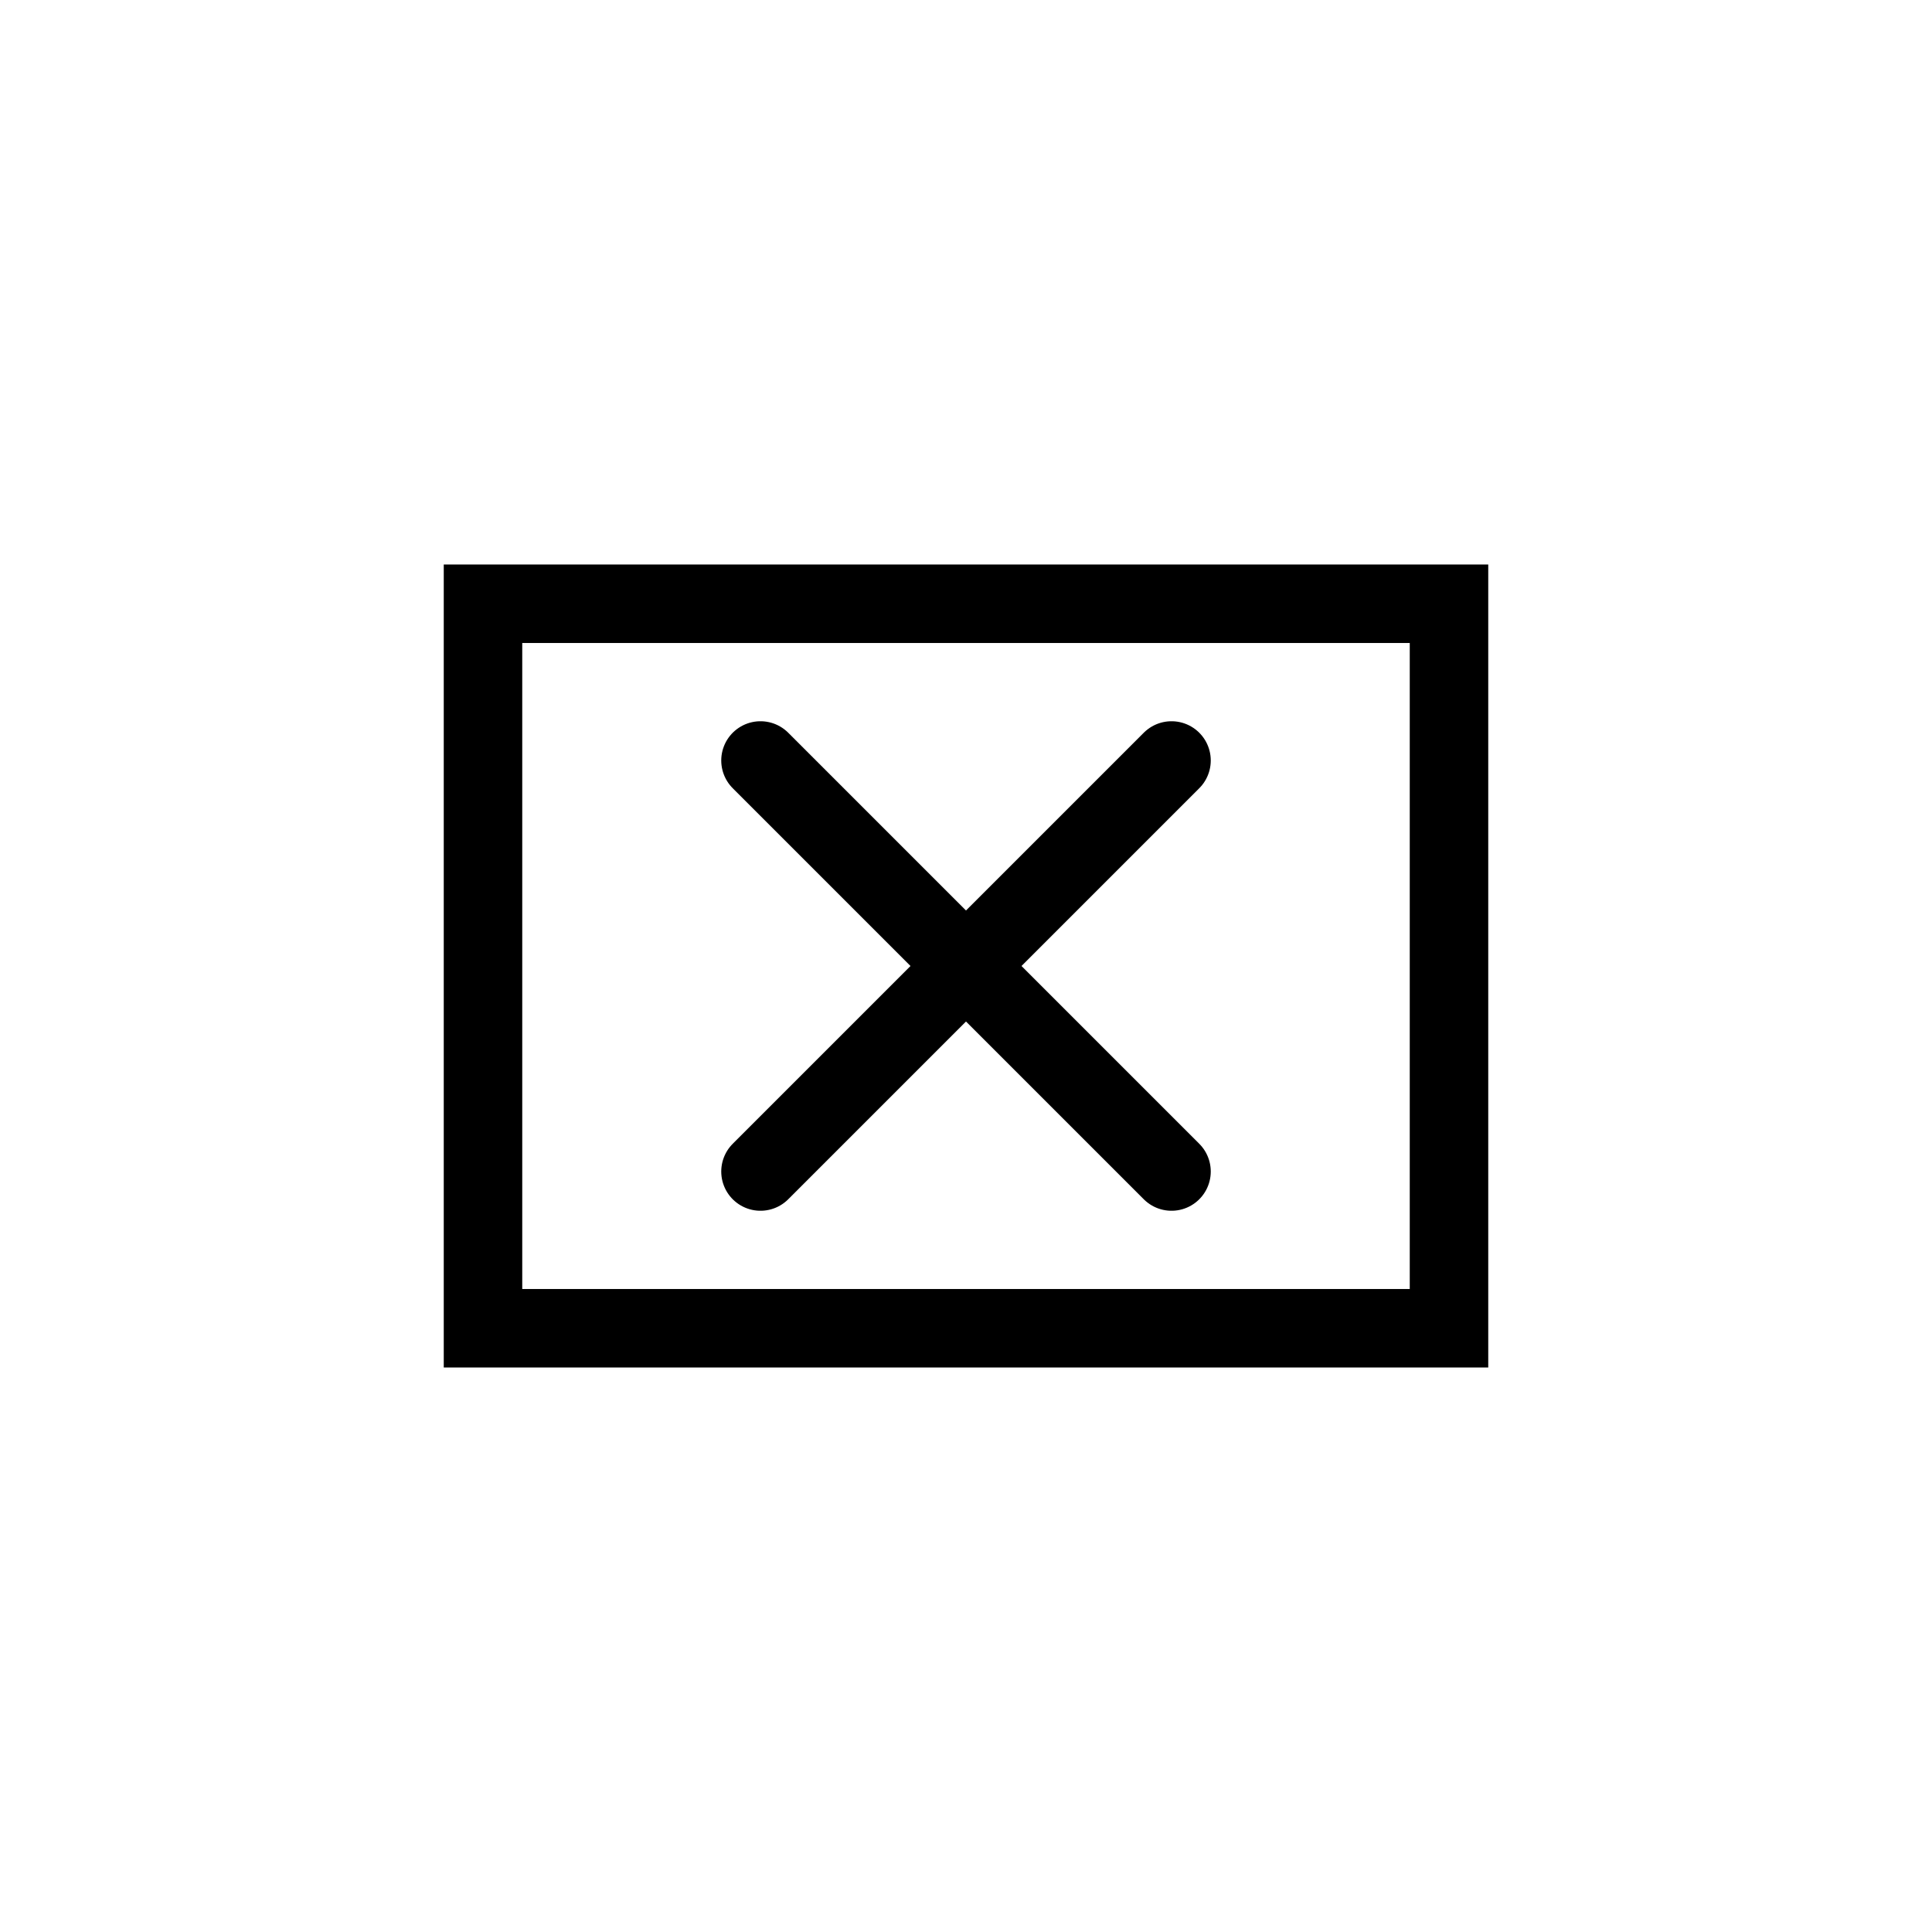
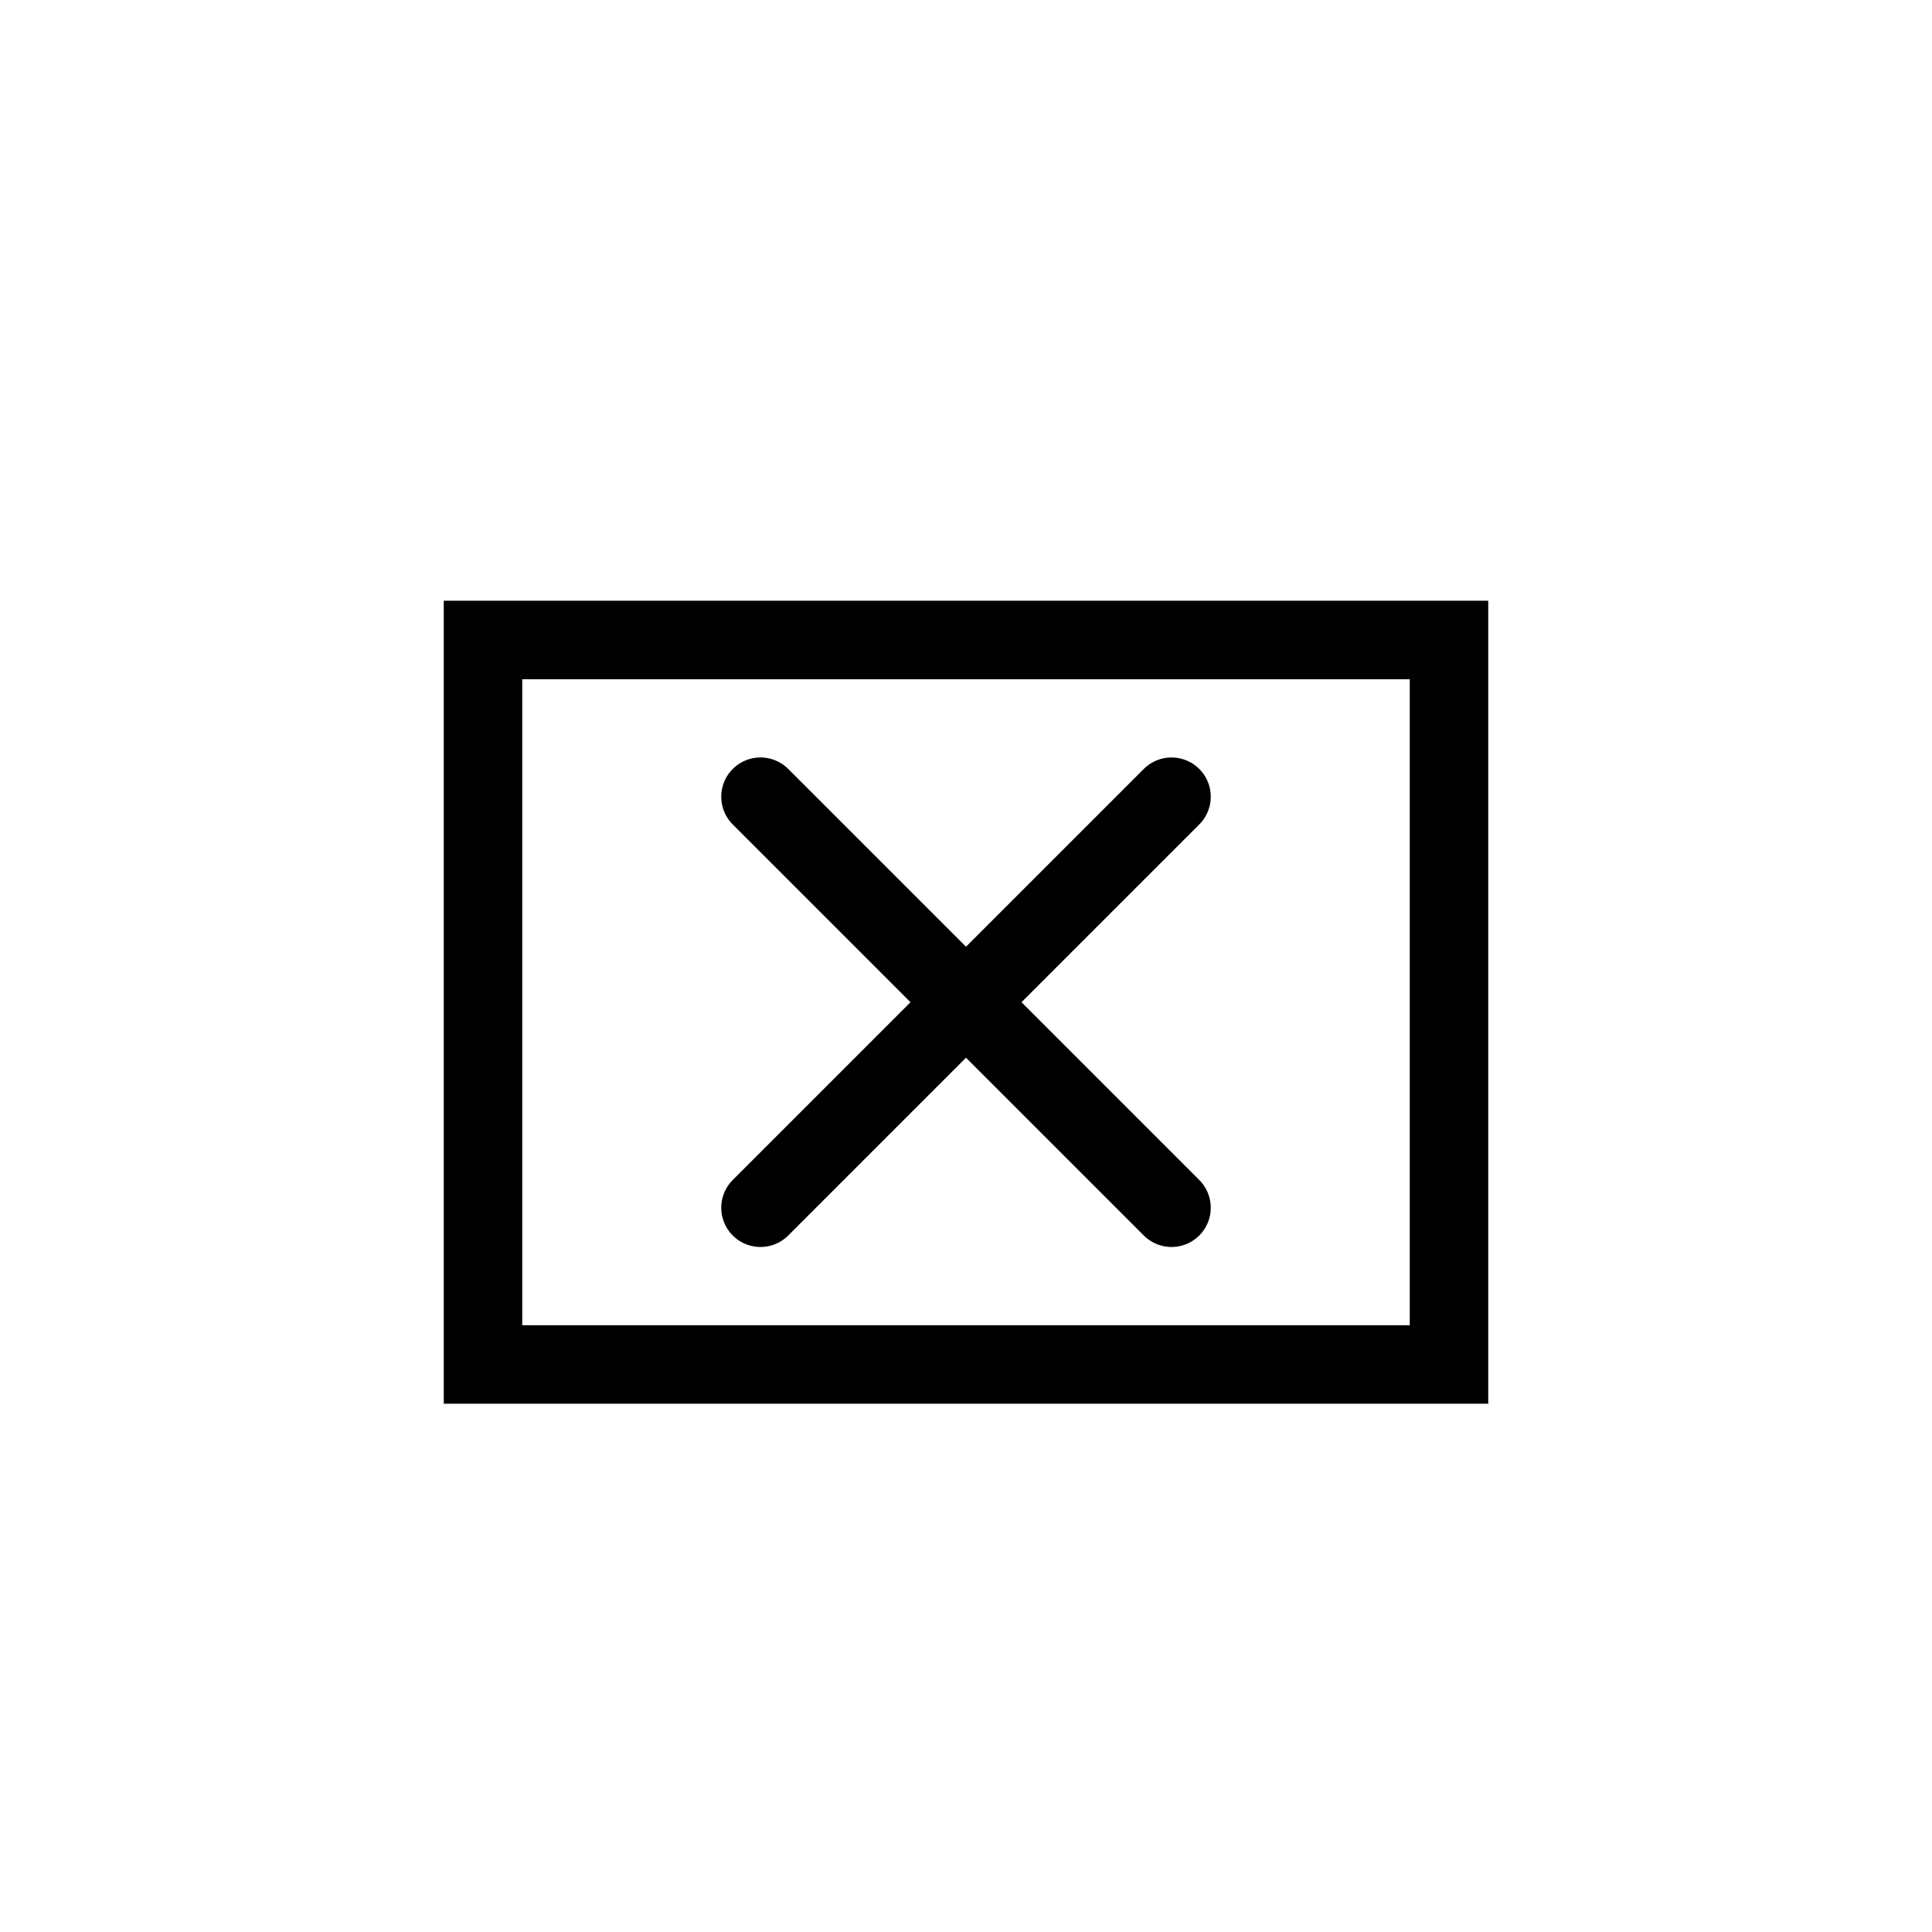
<svg xmlns="http://www.w3.org/2000/svg" id="svg2985" height="16" width="16" version="1.1">
-   <rect id="rect3760" style="stroke-width:.65;color:#000000;stroke:#000;fill:none" ry="0" height="6" width="8" y="5" x="4" />
-   <path id="path3764" style="stroke:#000;stroke-linecap:round;stroke-width:0.65;fill:none" d="m6.298 9.702 3.404-3.404" />
-   <path id="path3772" d="m9.702 9.702-3.404-3.404" style="stroke:#000;stroke-linecap:round;stroke-width:0.65;fill:none" />
+   <rect id="rect3760" style="color:#000000;stroke:#000;stroke-width:.65;fill:none" ry="0" height="6" width="8" y="5.3" x="4" />
+   <path id="path3764" style="stroke:#000;stroke-width:.65;stroke-linecap:round;fill:none" d="m6.298 10.002 3.404-3.404" />
+   <path id="path3772" style="stroke:#000;stroke-width:.65;stroke-linecap:round;fill:none" d="m9.702 10.002-3.404-3.404" />
</svg>
